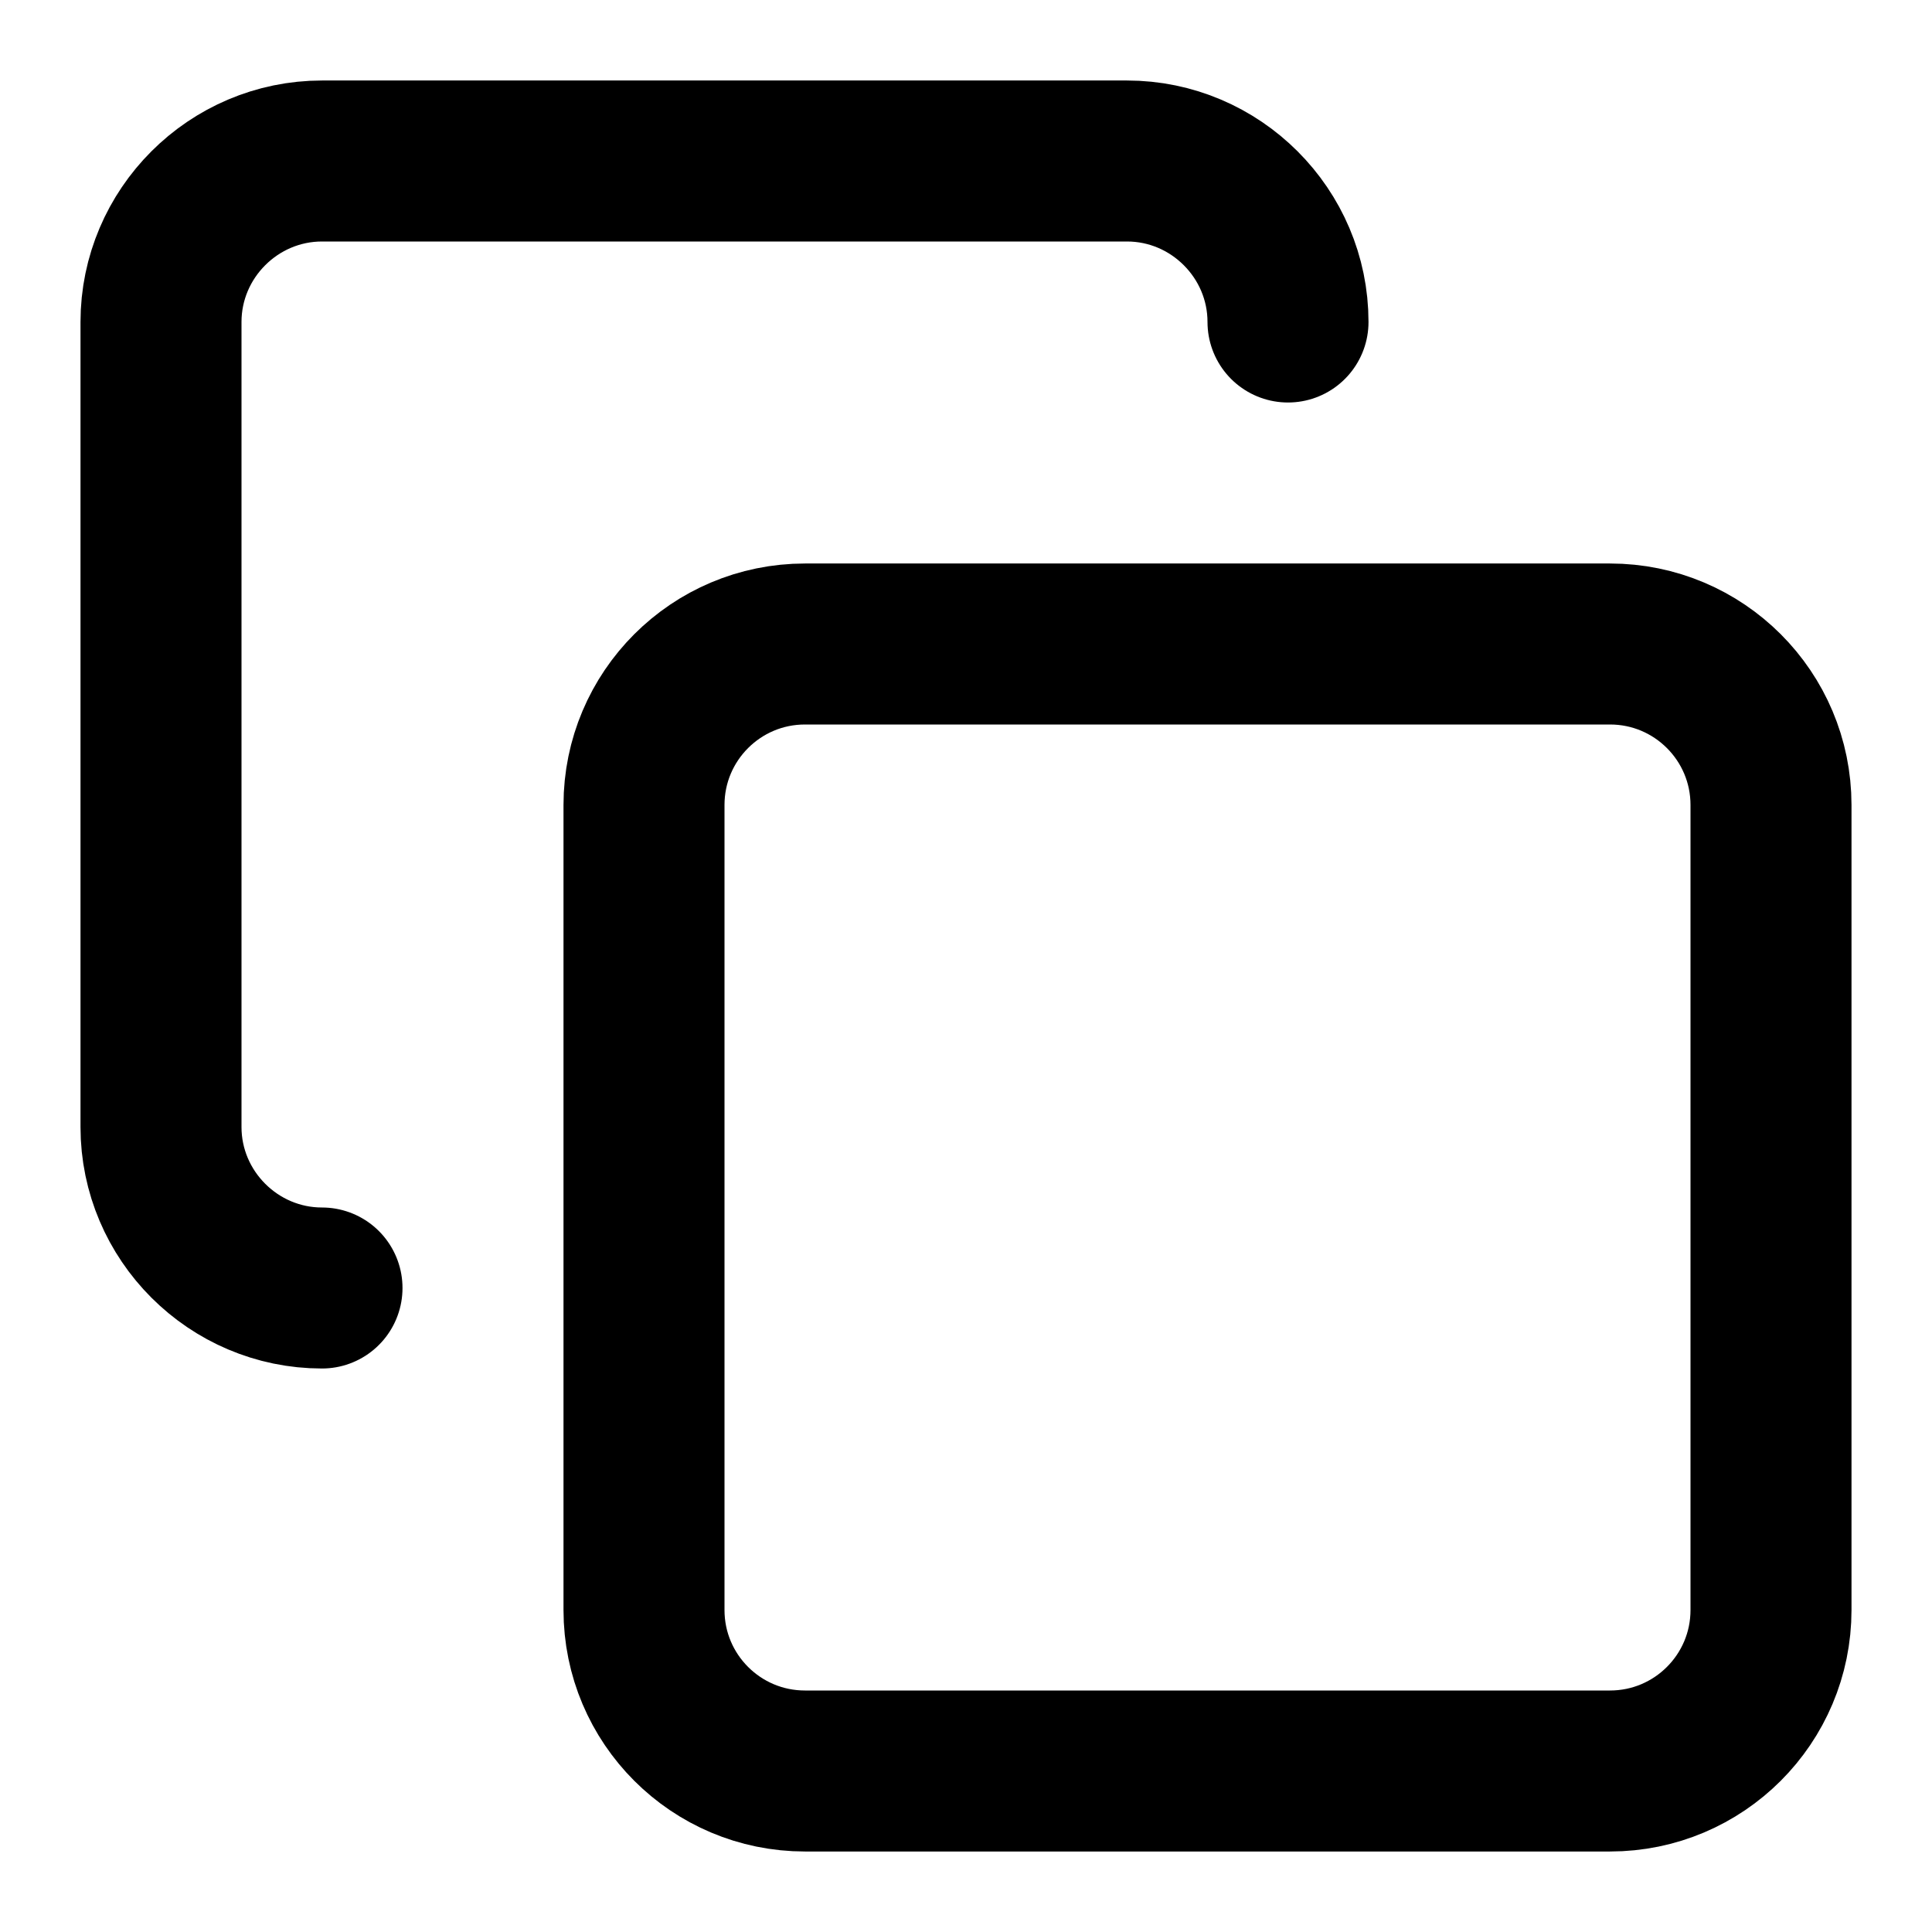
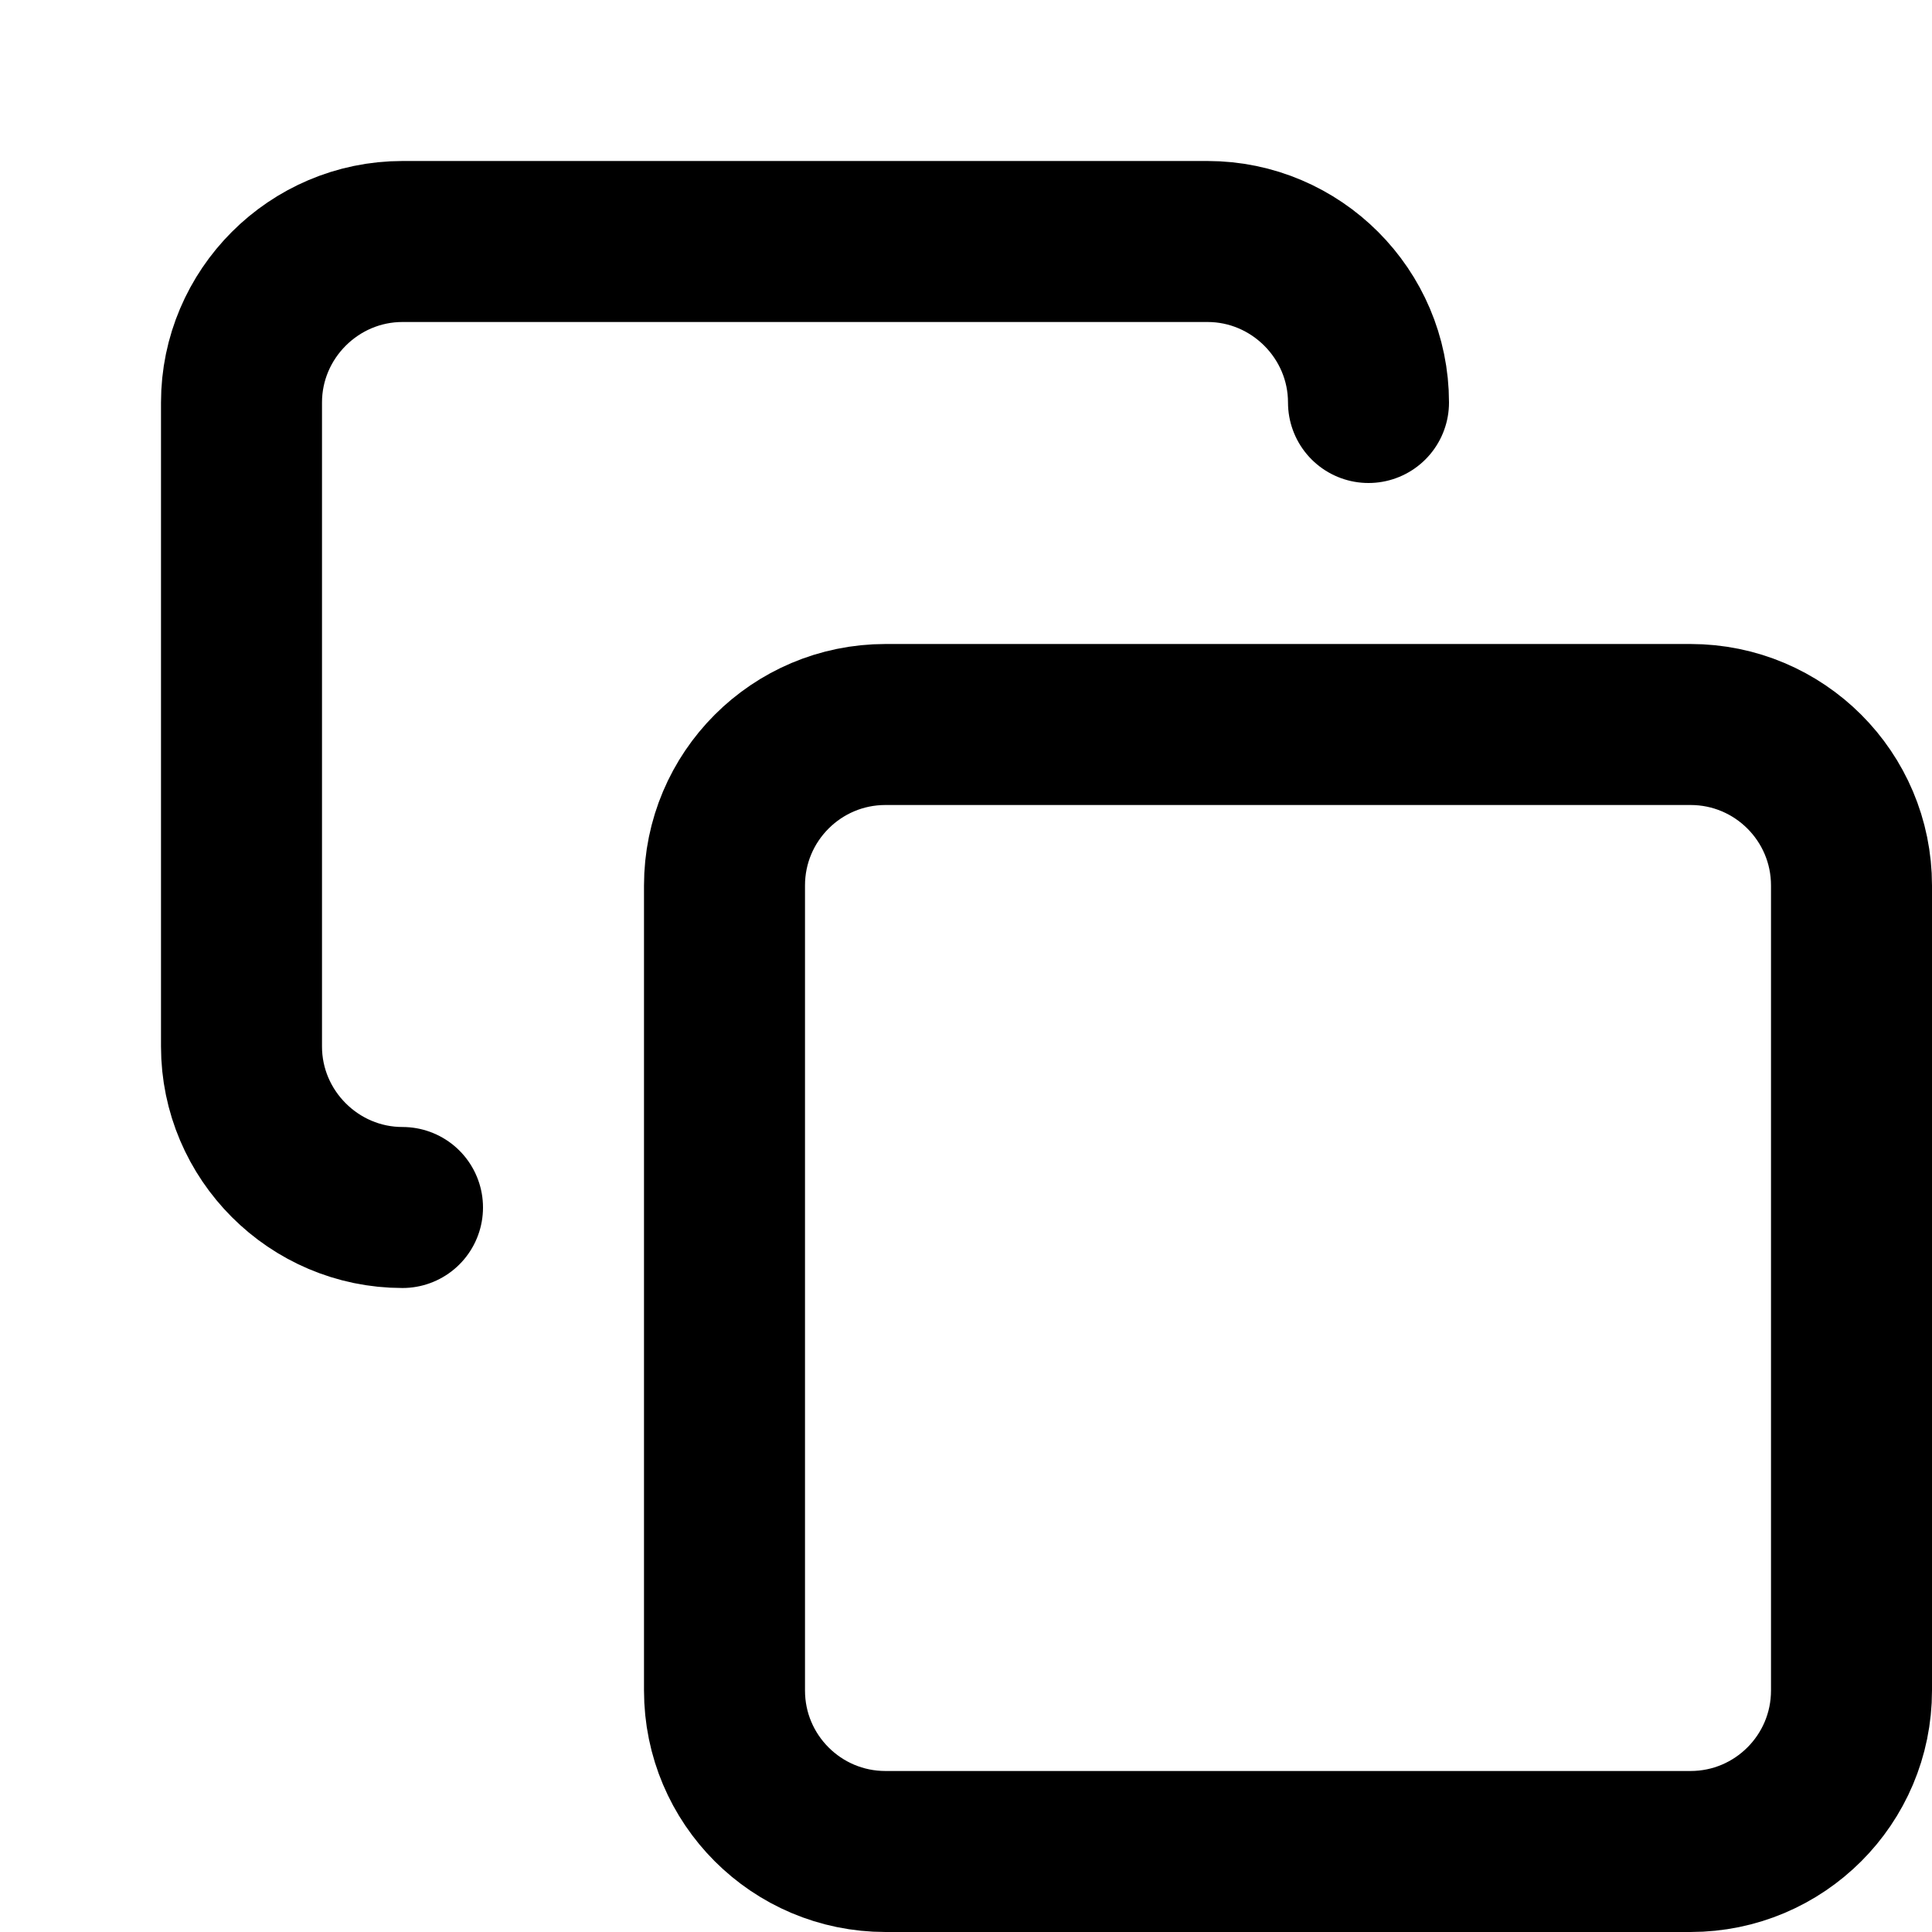
- <svg xmlns="http://www.w3.org/2000/svg" width="18" height="18" viewBox="0 0 24 24" fill="none" stroke="currentColor" stroke-width="2" stroke-linecap="round" stroke-linejoin="round" class="lucide lucide-copy-icon lucide-copy">
-   <rect width="14" height="14" x="8" y="8" rx="2" ry="2" />
-   <path d="M4 16c-1.1 0-2-.9-2-2V4c0-1.1.9-2 2-2h10c1.1 0 2 .9 2 2" />
+ <svg xmlns="http://www.w3.org/2000/svg" width="16" height="16" viewBox="0 0 24 24" fill="none" stroke="currentColor" stroke-width="2" stroke-linecap="round" stroke-linejoin="round" class="lucide lucide-copy-icon lucide-copy">
+   <rect width="14" height="14" x="9" y="9" rx="2" ry="2" />
+   <path d="M5 15c-1.1 0-2-.9-2-2V5c0-1.1.9-2 2-2h10c1.1 0 2 .9 2 2" />
</svg>
